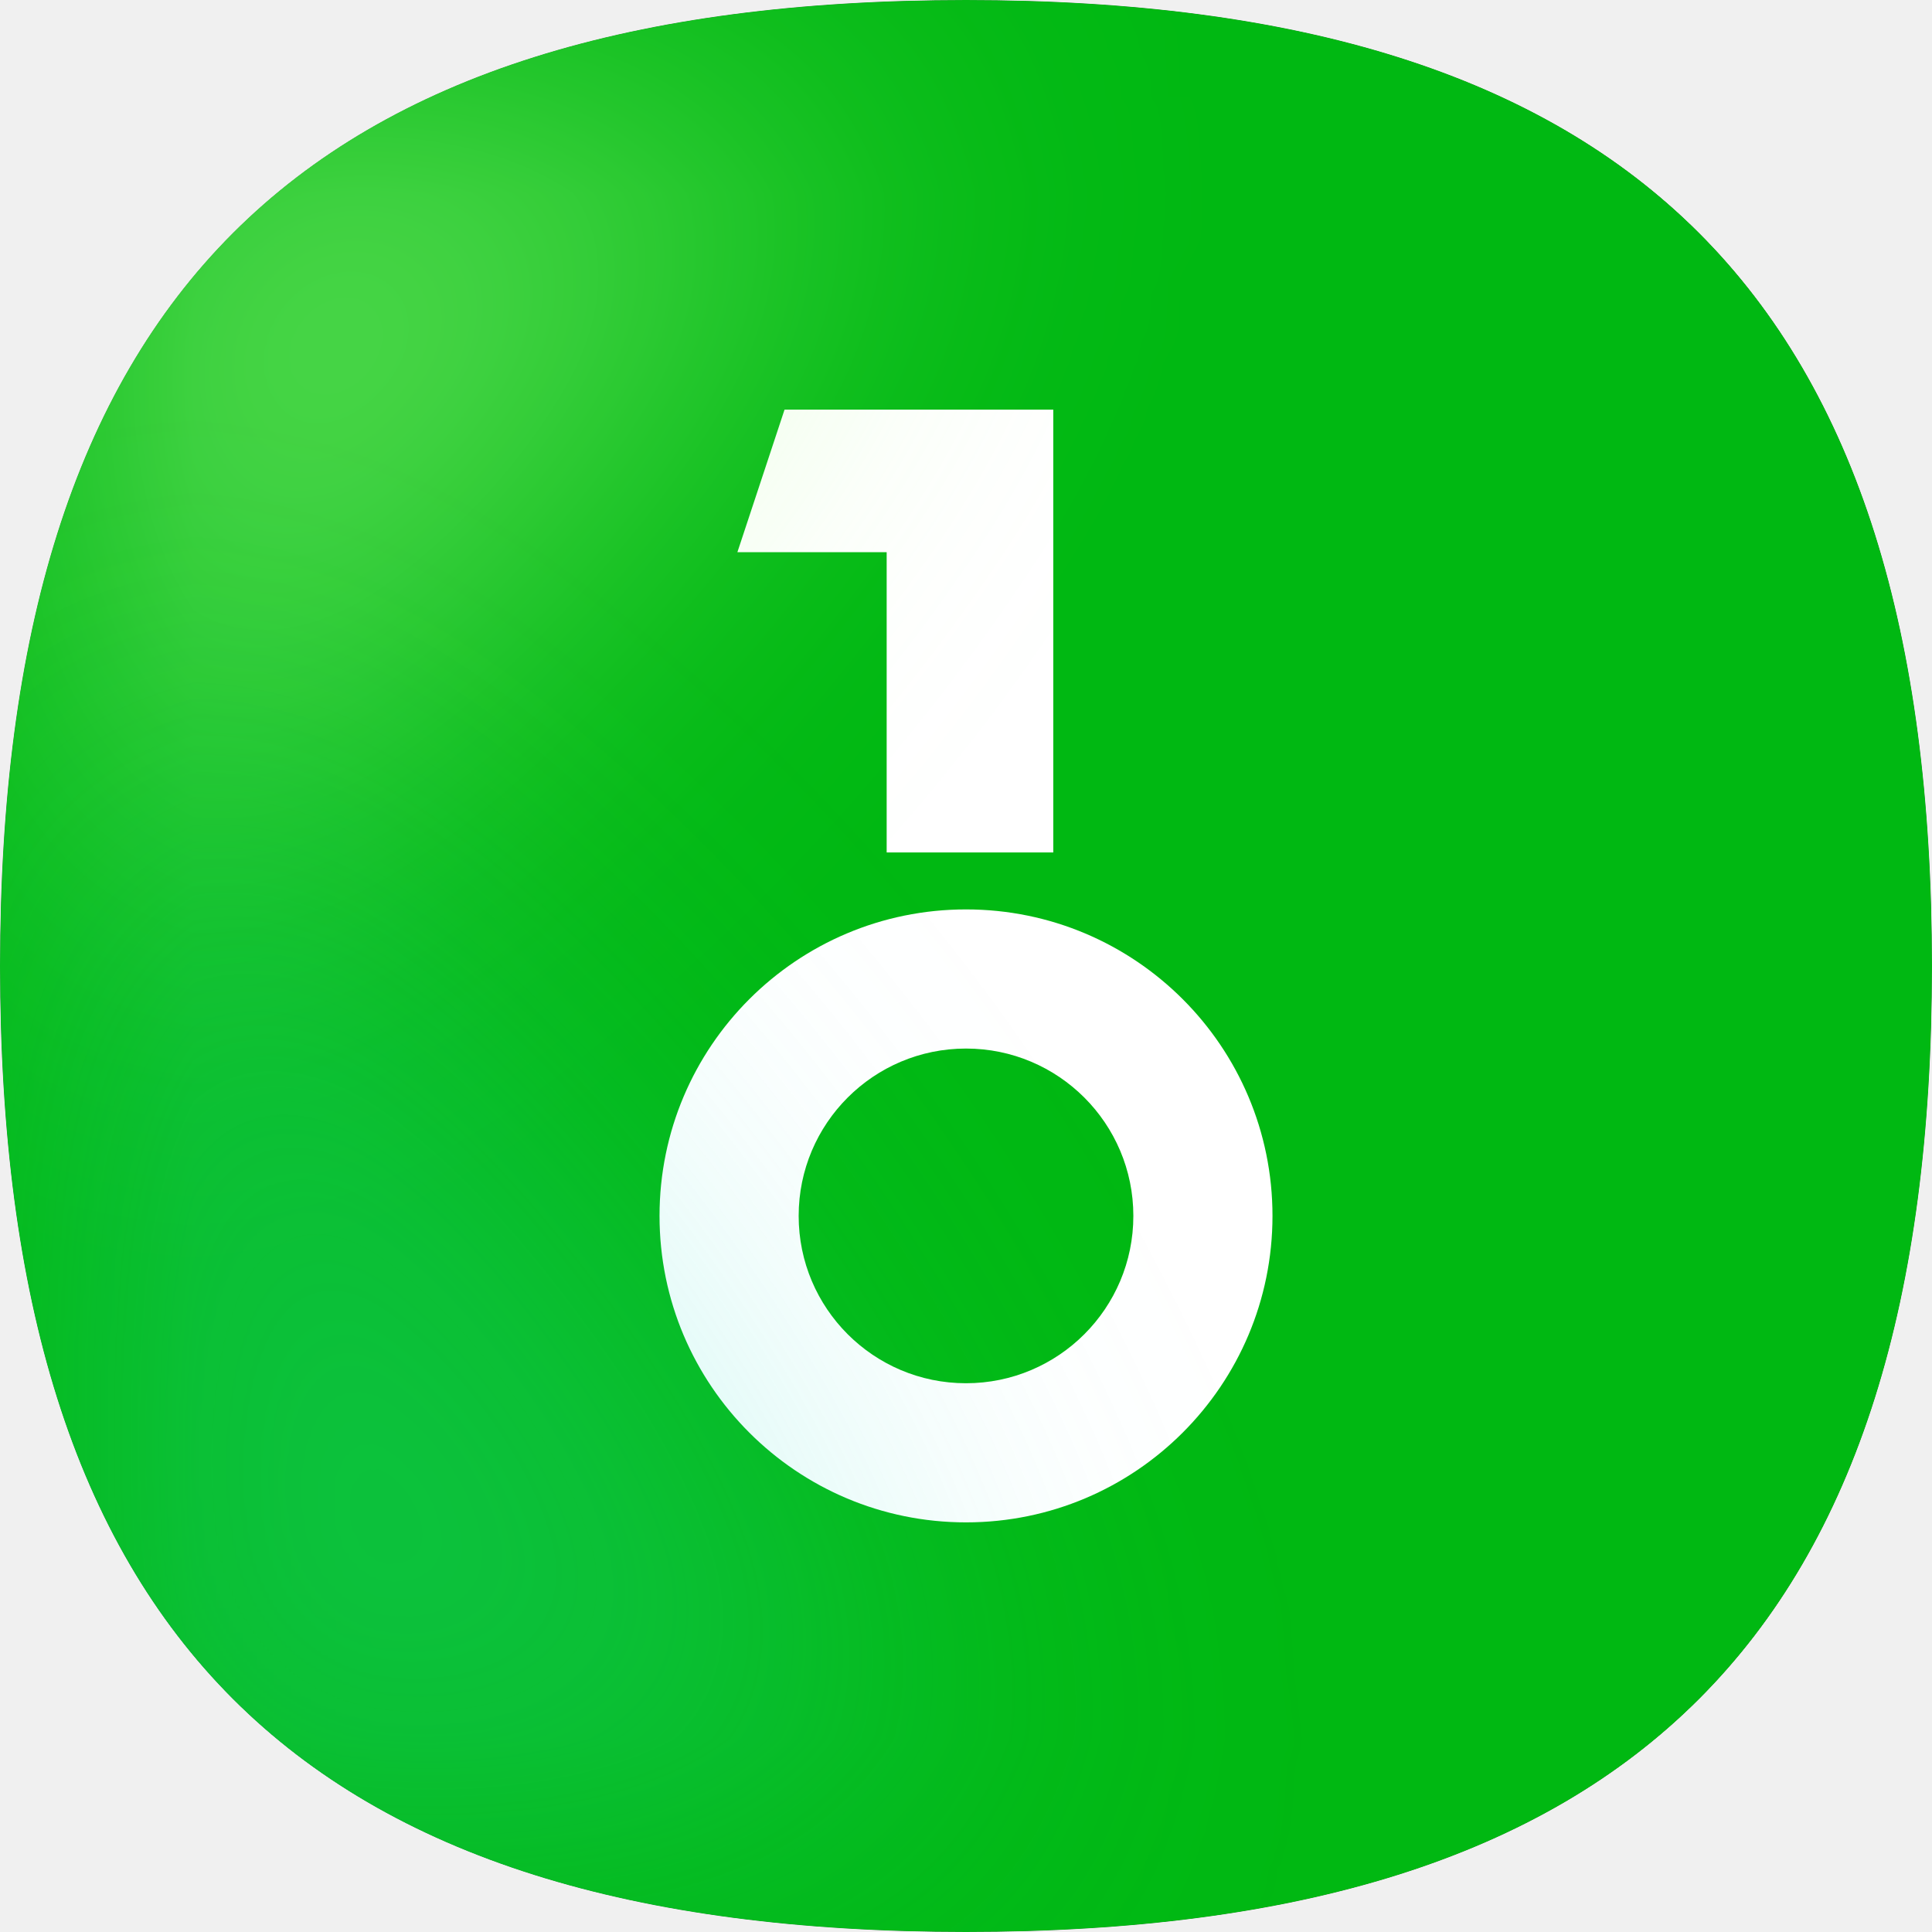
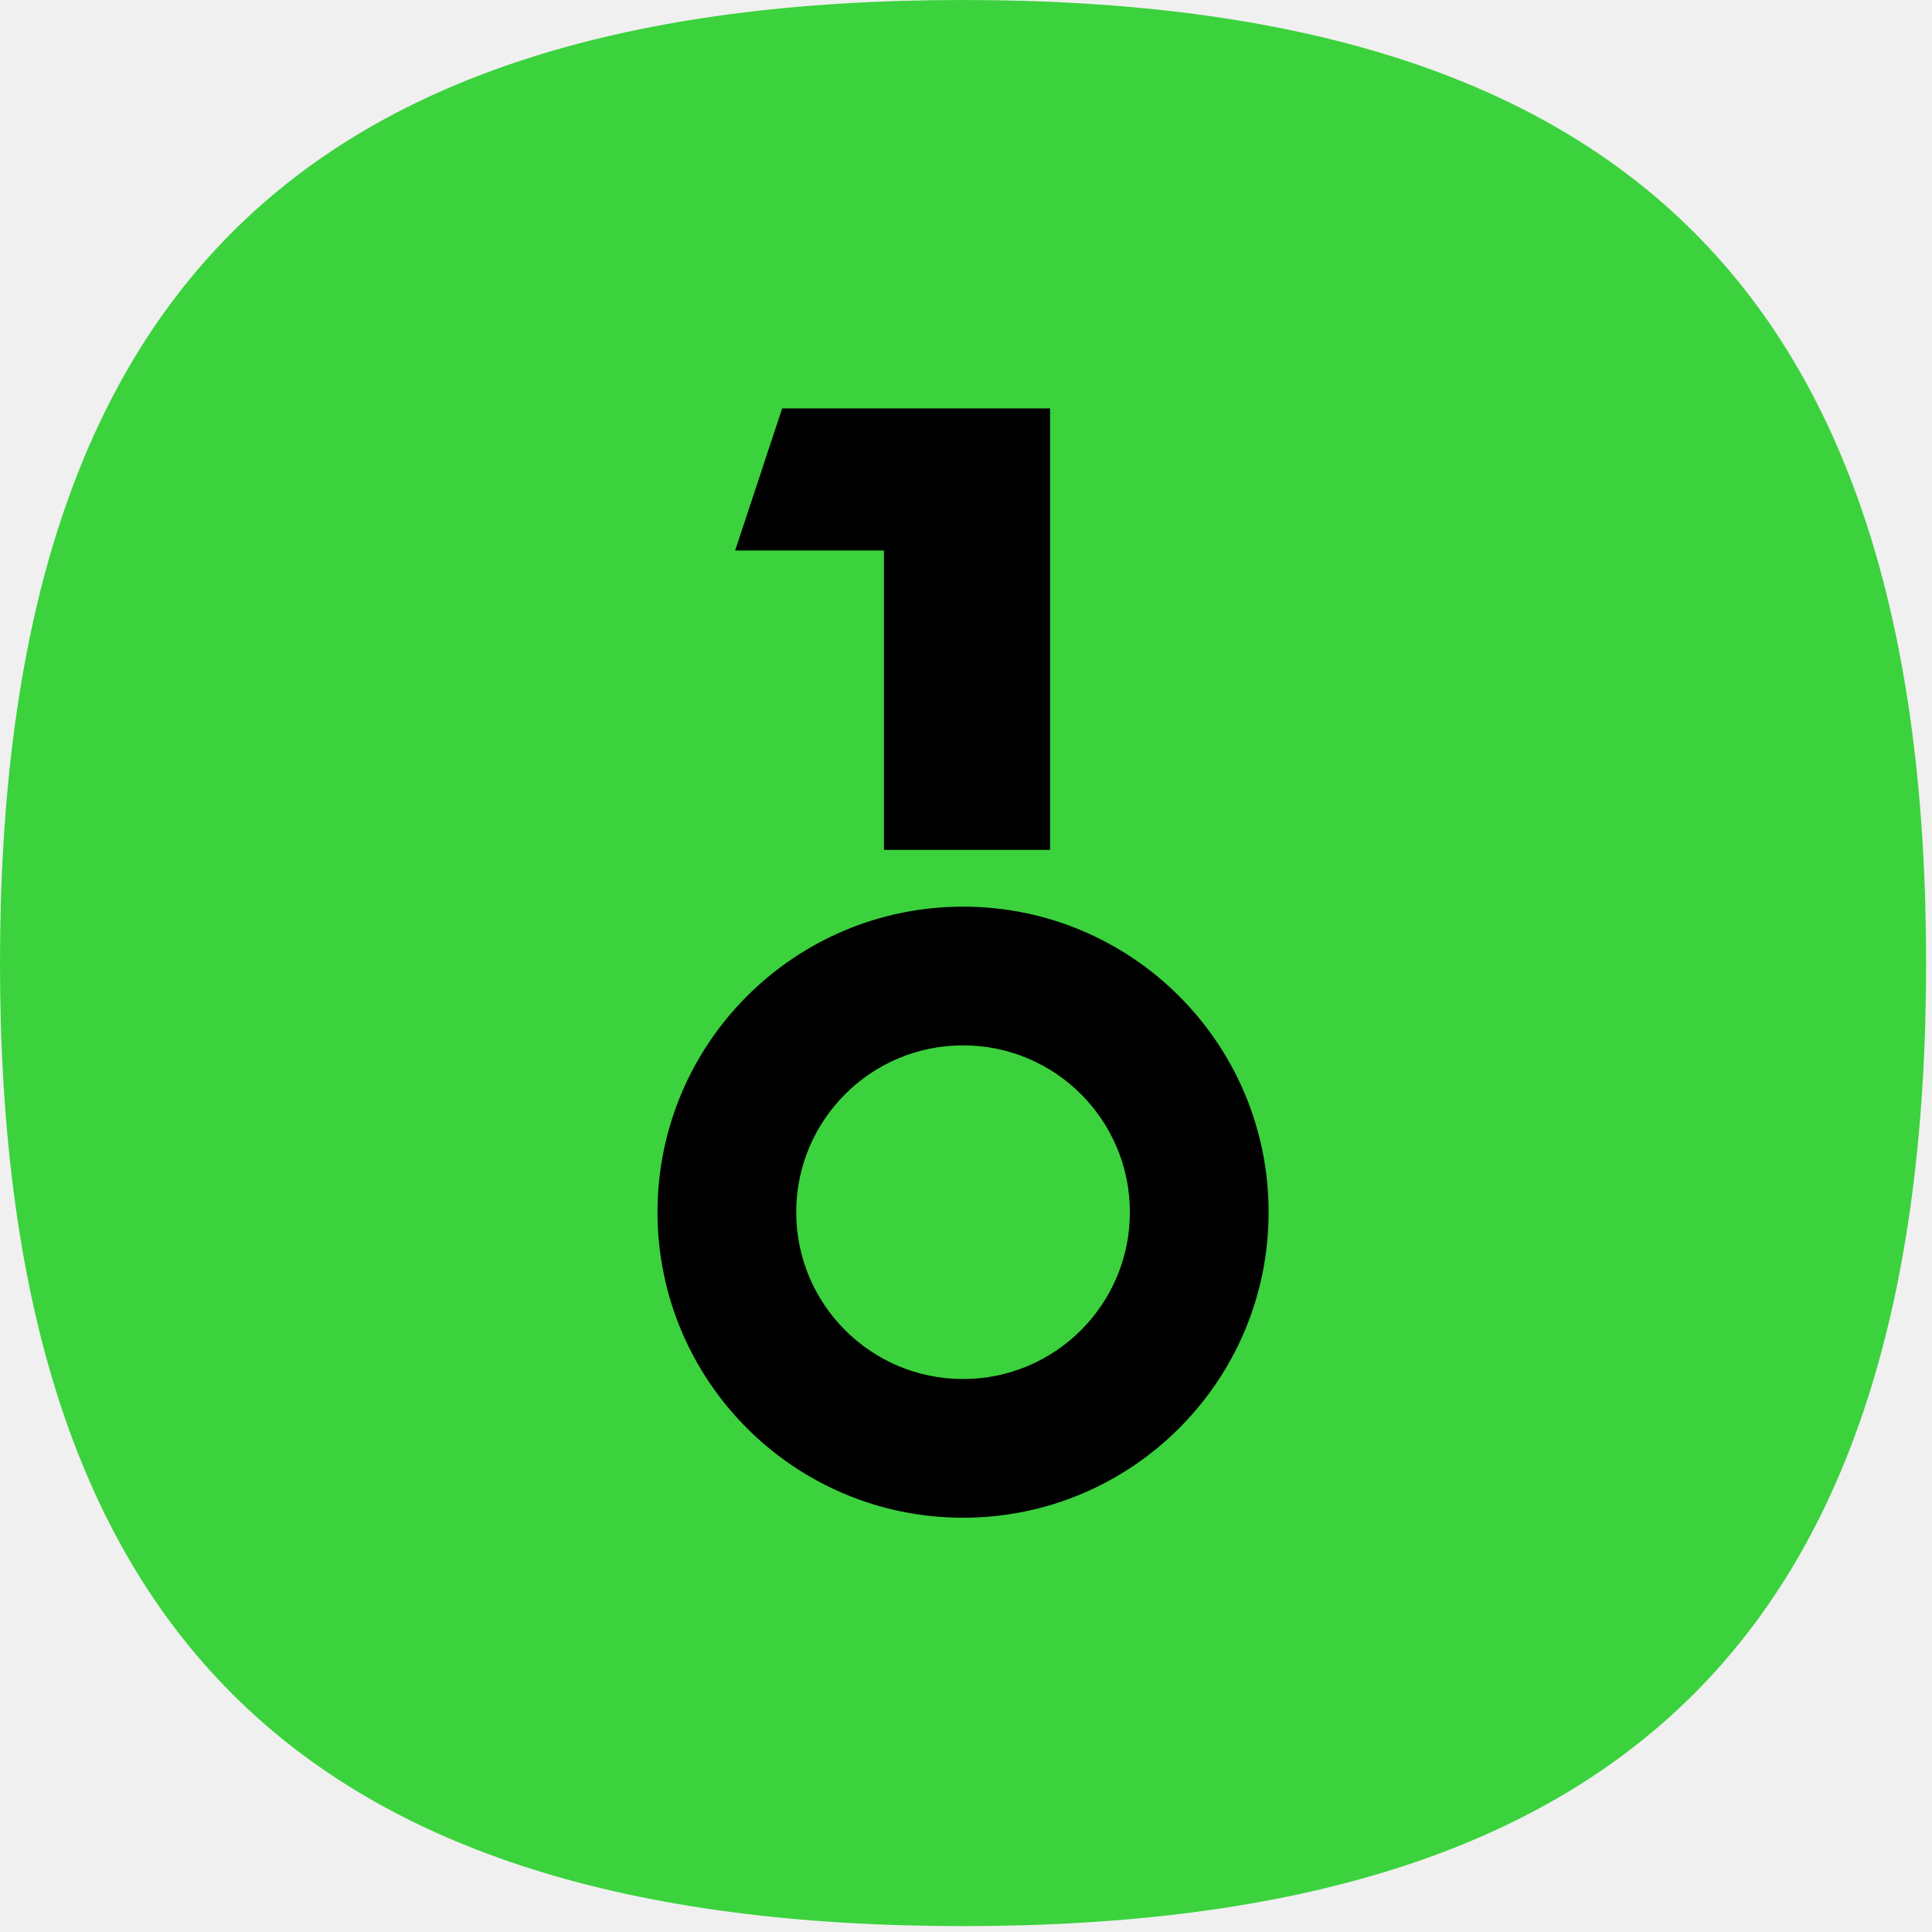
- <svg xmlns="http://www.w3.org/2000/svg" width="450" height="450" viewBox="0 0 450 450" fill="none">
-   <mask id="mask0_45658_121" style="mask-type:alpha" maskUnits="userSpaceOnUse" x="0" y="0" width="450" height="450">
-     <path d="M450 225C450 380.33 380.33 450 225 450C69.67 450 0 380.33 0 225C0 69.67 69.67 0 225 0C380.33 0 450 69.67 450 225Z" fill="black" />
-   </mask>
-   <g mask="url(#mask0_45658_121)">
-     <path d="M450 225C450 380.33 380.33 450 225 450C69.67 450 0 380.33 0 225C0 69.67 69.67 0 225 0C380.33 0 450 69.67 450 225Z" fill="black" />
-     <path d="M450 225C450 380.33 380.33 450 225 450C69.67 450 0 380.33 0 225C0 69.67 69.67 0 225 0C380.33 0 450 69.67 450 225Z" fill="#00B812" />
-     <path d="M245.329 95.407L182.736 95.407L171.754 128.612H206.521V198.556H245.329V95.407Z" fill="white" />
-     <path fill-rule="evenodd" clip-rule="evenodd" d="M296.387 283.206C296.387 322.631 264.427 354.591 225.002 354.591C185.577 354.591 153.616 322.631 153.616 283.206C153.616 243.781 185.577 211.82 225.002 211.82C264.427 211.82 296.387 243.781 296.387 283.206ZM263.979 283.206C263.979 304.732 246.528 322.183 225.001 322.183C203.475 322.183 186.024 304.732 186.024 283.206C186.024 261.679 203.475 244.228 225.001 244.228C246.528 244.228 263.979 261.679 263.979 283.206Z" fill="white" />
-     <g opacity="0.48" filter="url(#filter0_f_45658_121)">
-       <circle cx="-173.529" cy="-144.021" r="401.88" fill="#AFFF93" />
-     </g>
-     <g opacity="0.24" filter="url(#filter1_f_45658_121)">
-       <ellipse cx="-169.449" cy="531.591" rx="398.584" ry="398.804" fill="#37E0CC" />
-     </g>
+ <svg xmlns="http://www.w3.org/2000/svg" width="128" height="128" viewBox="0 0 128 128" fill="none">
+   <g clip-path="url(#clip0_45922_88)">
+     <path d="M127.61 63.805C127.61 107.853 107.853 127.61 63.805 127.61C19.757 127.61 0 107.853 0 63.805C0 19.757 19.757 0 63.805 0C107.853 0 127.61 19.757 127.61 63.805Z" fill="#3BD23D" />
+     <path d="M69.57 27.056L51.82 27.056L48.706 36.472H58.565L58.565 56.306H69.57V27.056Z" fill="black" />
+     <path fill-rule="evenodd" clip-rule="evenodd" d="M84.049 80.311C84.049 91.491 74.985 100.554 63.805 100.554C52.625 100.554 43.562 91.491 43.562 80.311C43.562 69.131 52.625 60.068 63.805 60.068C74.985 60.068 84.049 69.131 84.049 80.311ZM74.858 80.311C74.858 86.415 69.91 91.364 63.805 91.364C57.701 91.364 52.752 86.415 52.752 80.311C52.752 74.207 57.701 69.258 63.805 69.258C69.91 69.258 74.858 74.207 74.858 80.311Z" fill="black" />
  </g>
  <defs>
-     <filter id="filter0_f_45658_121" x="-751.19" y="-721.683" width="1155.32" height="1155.32" filterUnits="userSpaceOnUse" color-interpolation-filters="sRGB">
-       <feFlood flood-opacity="0" result="BackgroundImageFix" />
-       <feBlend mode="normal" in="SourceGraphic" in2="BackgroundImageFix" result="shape" />
-       <feGaussianBlur stdDeviation="87.891" result="effect1_foregroundBlur_45658_121" />
-     </filter>
-     <filter id="filter1_f_45658_121" x="-743.814" y="-42.994" width="1148.73" height="1149.17" filterUnits="userSpaceOnUse" color-interpolation-filters="sRGB">
-       <feFlood flood-opacity="0" result="BackgroundImageFix" />
-       <feBlend mode="normal" in="SourceGraphic" in2="BackgroundImageFix" result="shape" />
-       <feGaussianBlur stdDeviation="87.891" result="effect1_foregroundBlur_45658_121" />
-     </filter>
+     <clipPath id="clip0_45922_88">
+       <rect width="128" height="128" fill="white" />
+     </clipPath>
  </defs>
</svg>
